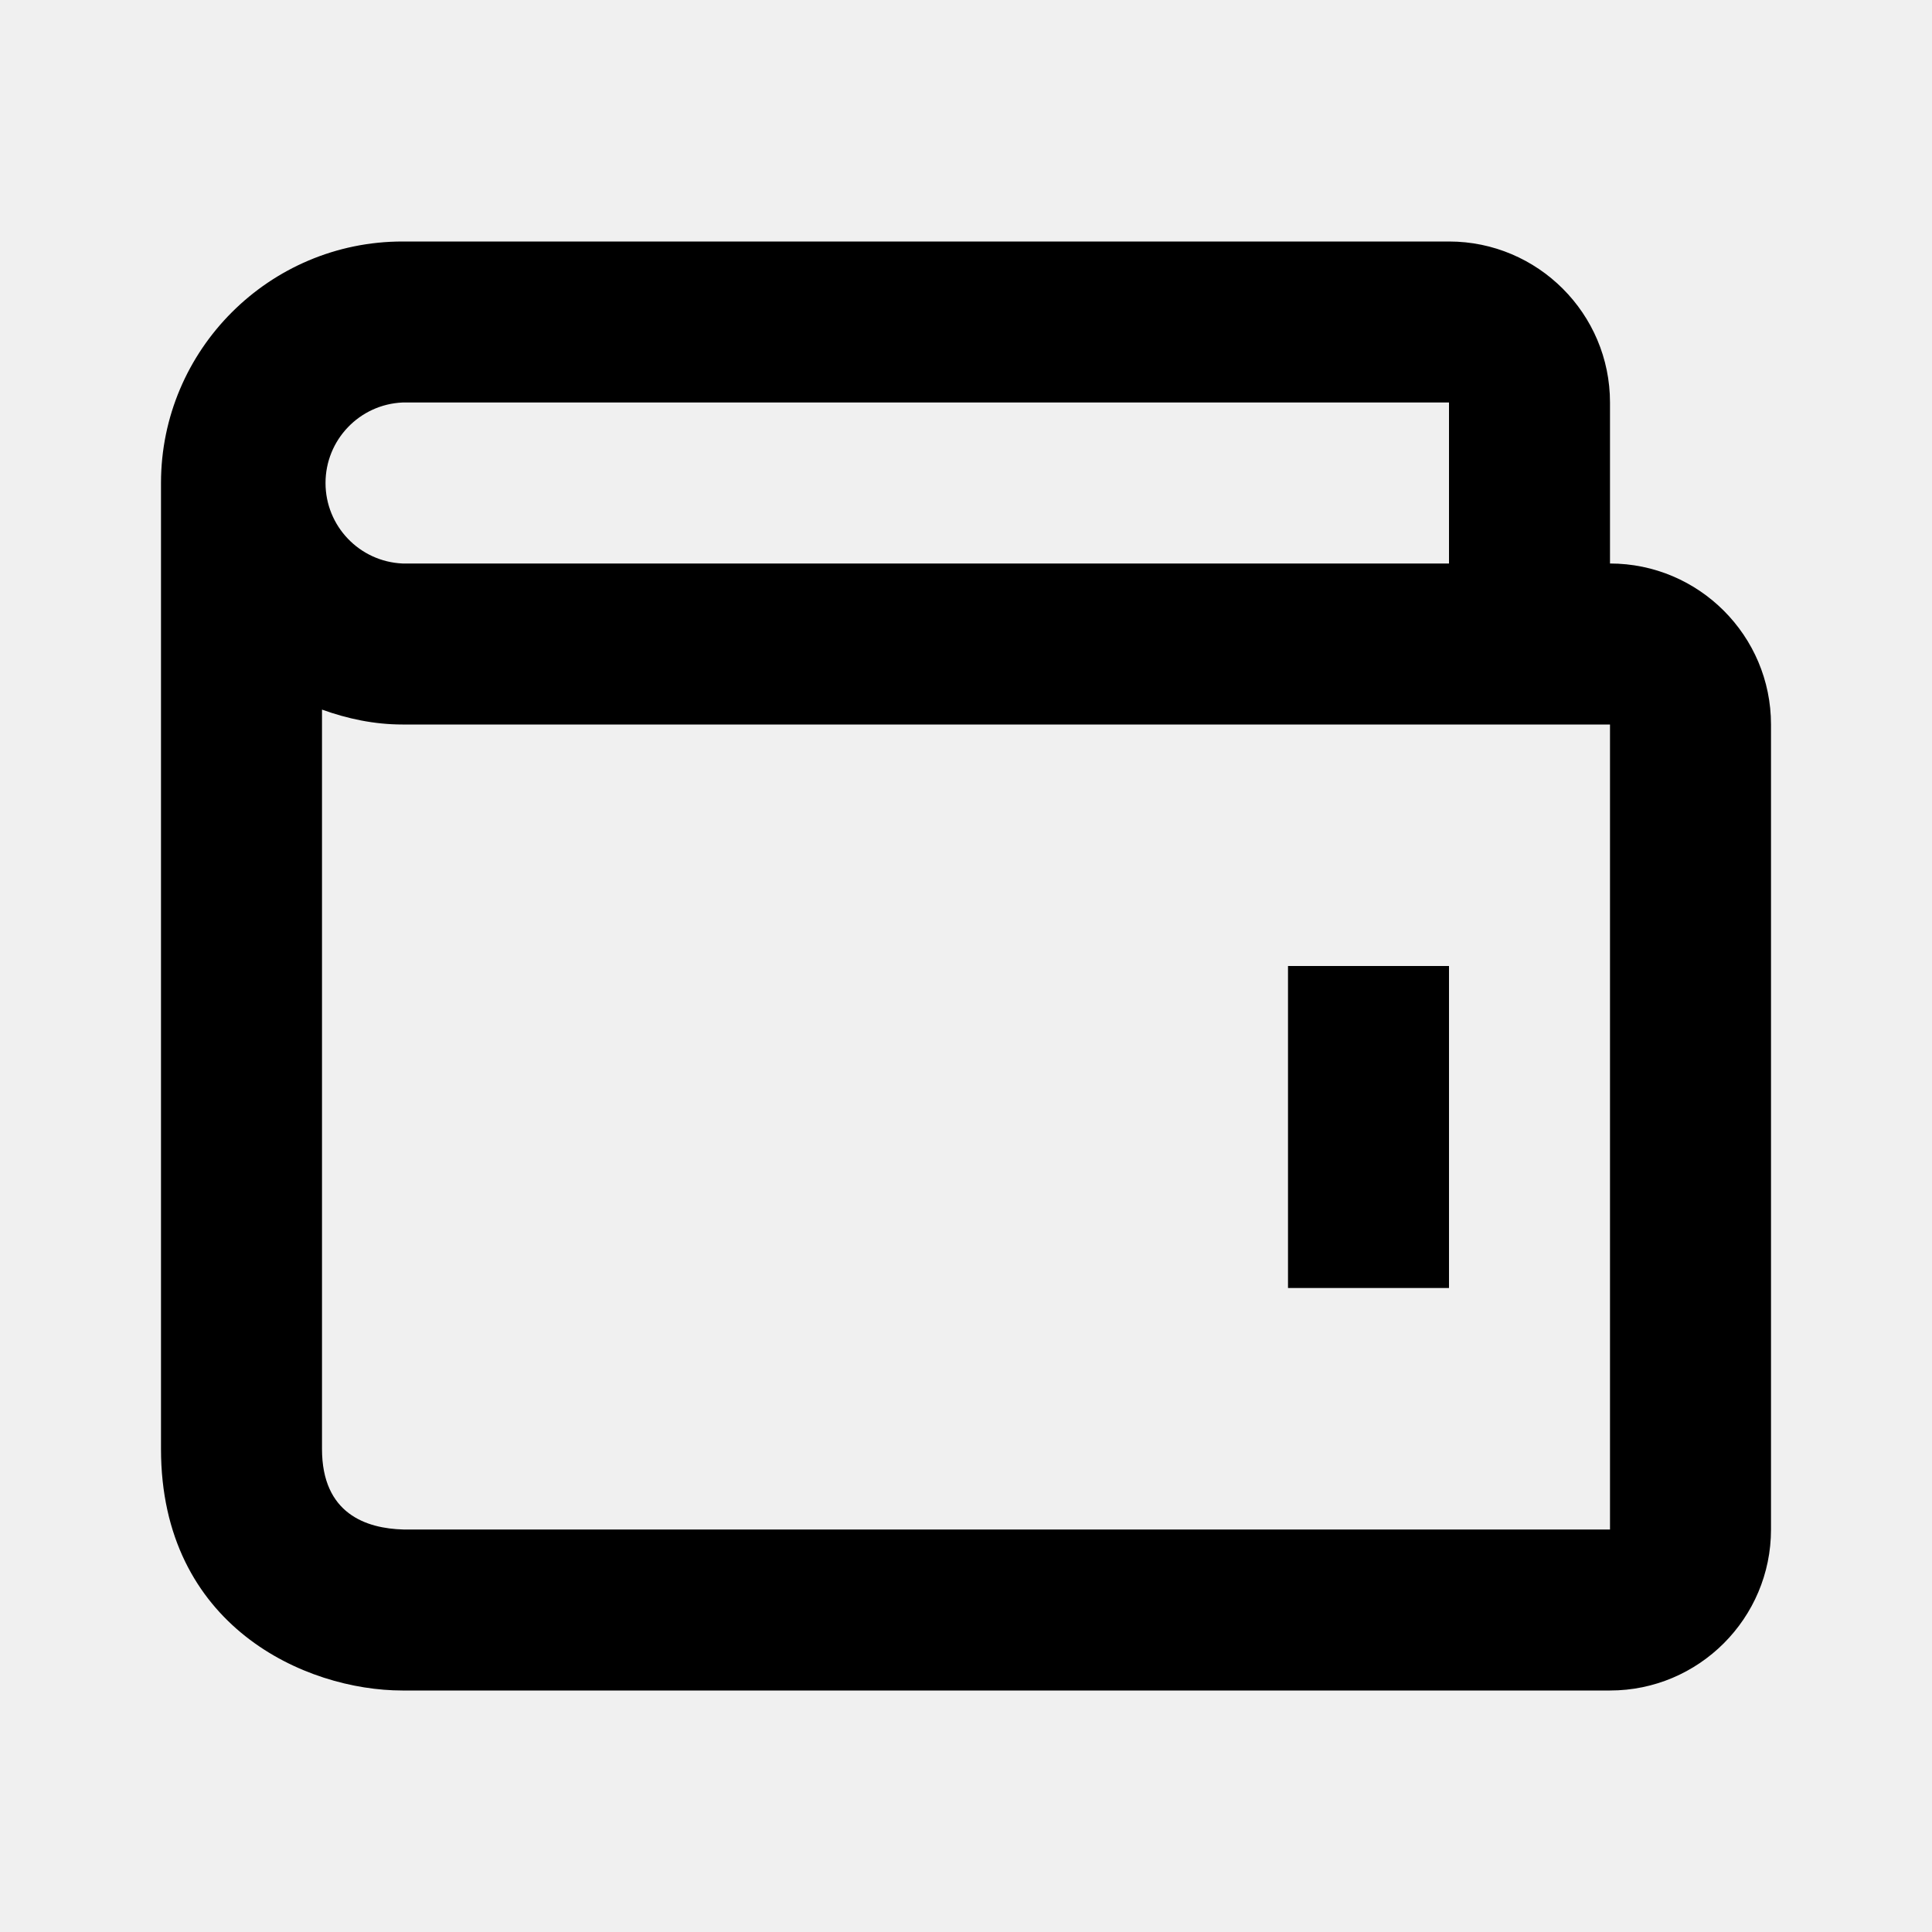
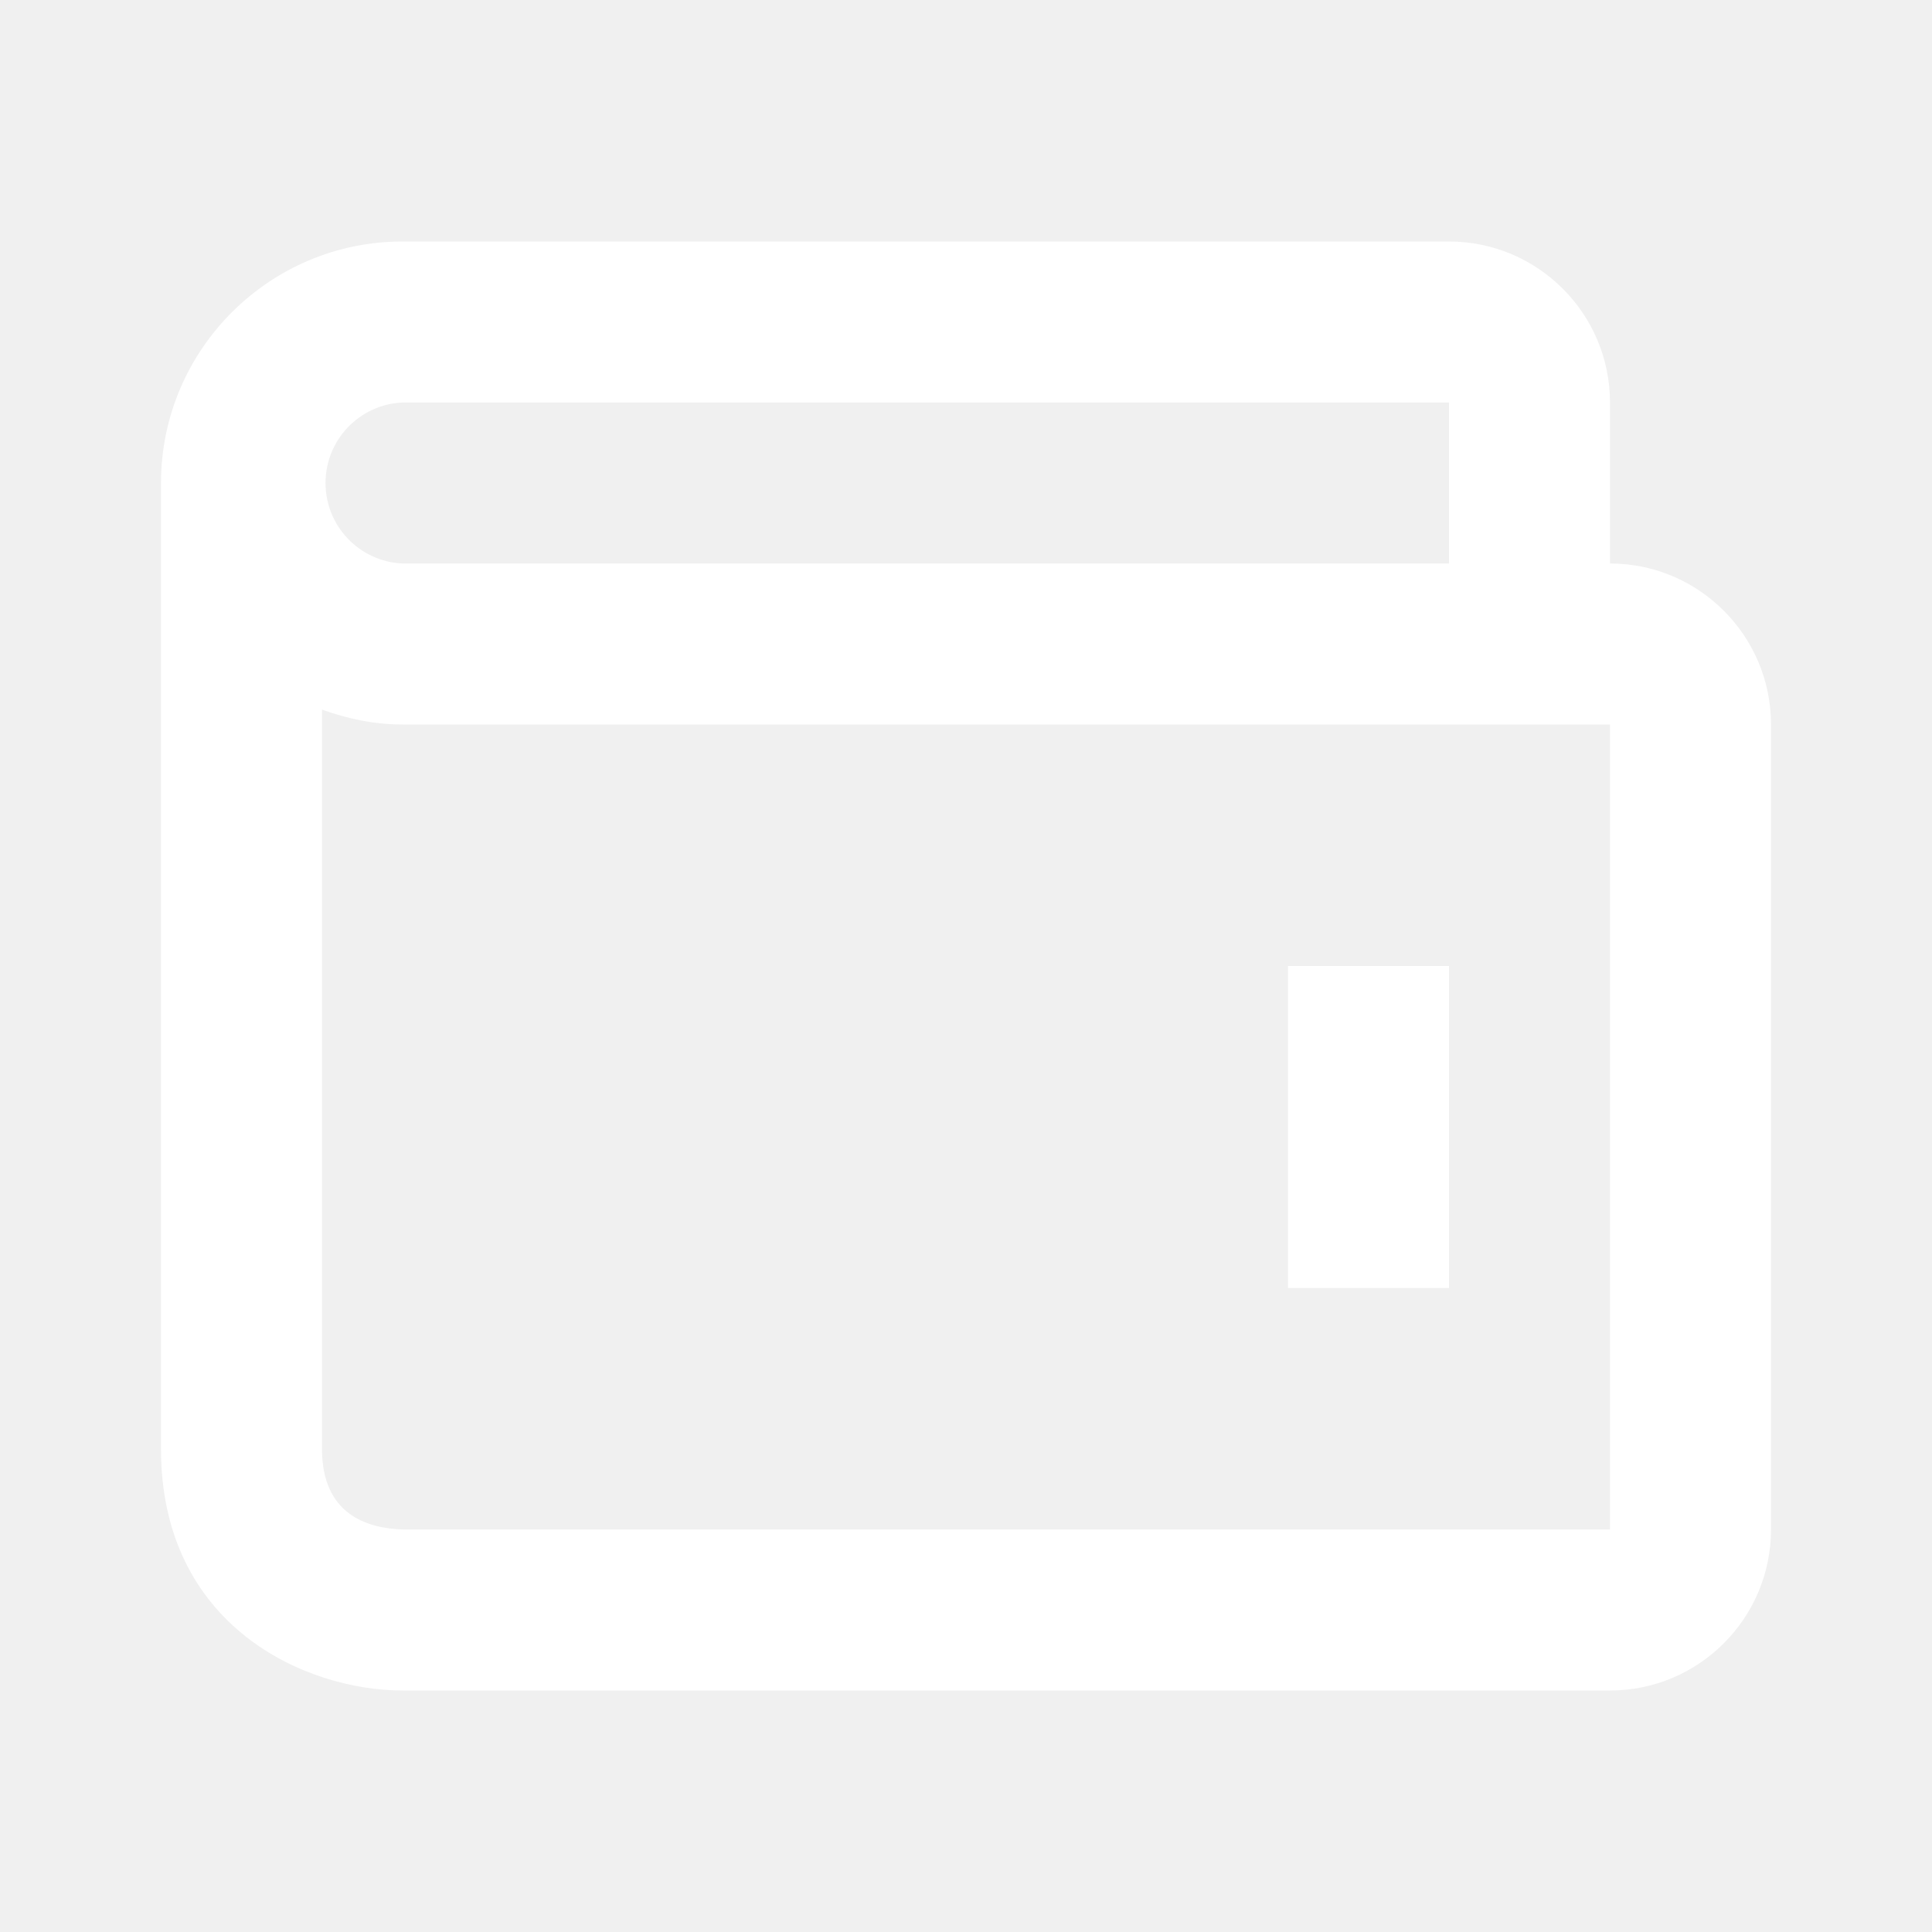
- <svg xmlns="http://www.w3.org/2000/svg" width="24" height="24" viewBox="0 0 24 24">
+ <svg xmlns="http://www.w3.org/2000/svg" width="24" height="24" viewBox="0 0 24 24" fill="#ffffff">
  <path d="M16 12h2v4h-2z" />
  <path d="M20 7V5c0-1.103-.897-2-2-2H5C3.346 3 2 4.346 2 6v12c0 2.201 1.794 3 3 3h15c1.103 0 2-.897 2-2V9c0-1.103-.897-2-2-2zM5 5h13v2H5a1.001 1.001 0 0 1 0-2zm15 14H5.012C4.55 18.988 4 18.805 4 18V8.815c.314.113.647.185 1 .185h15v10z" />
</svg>
